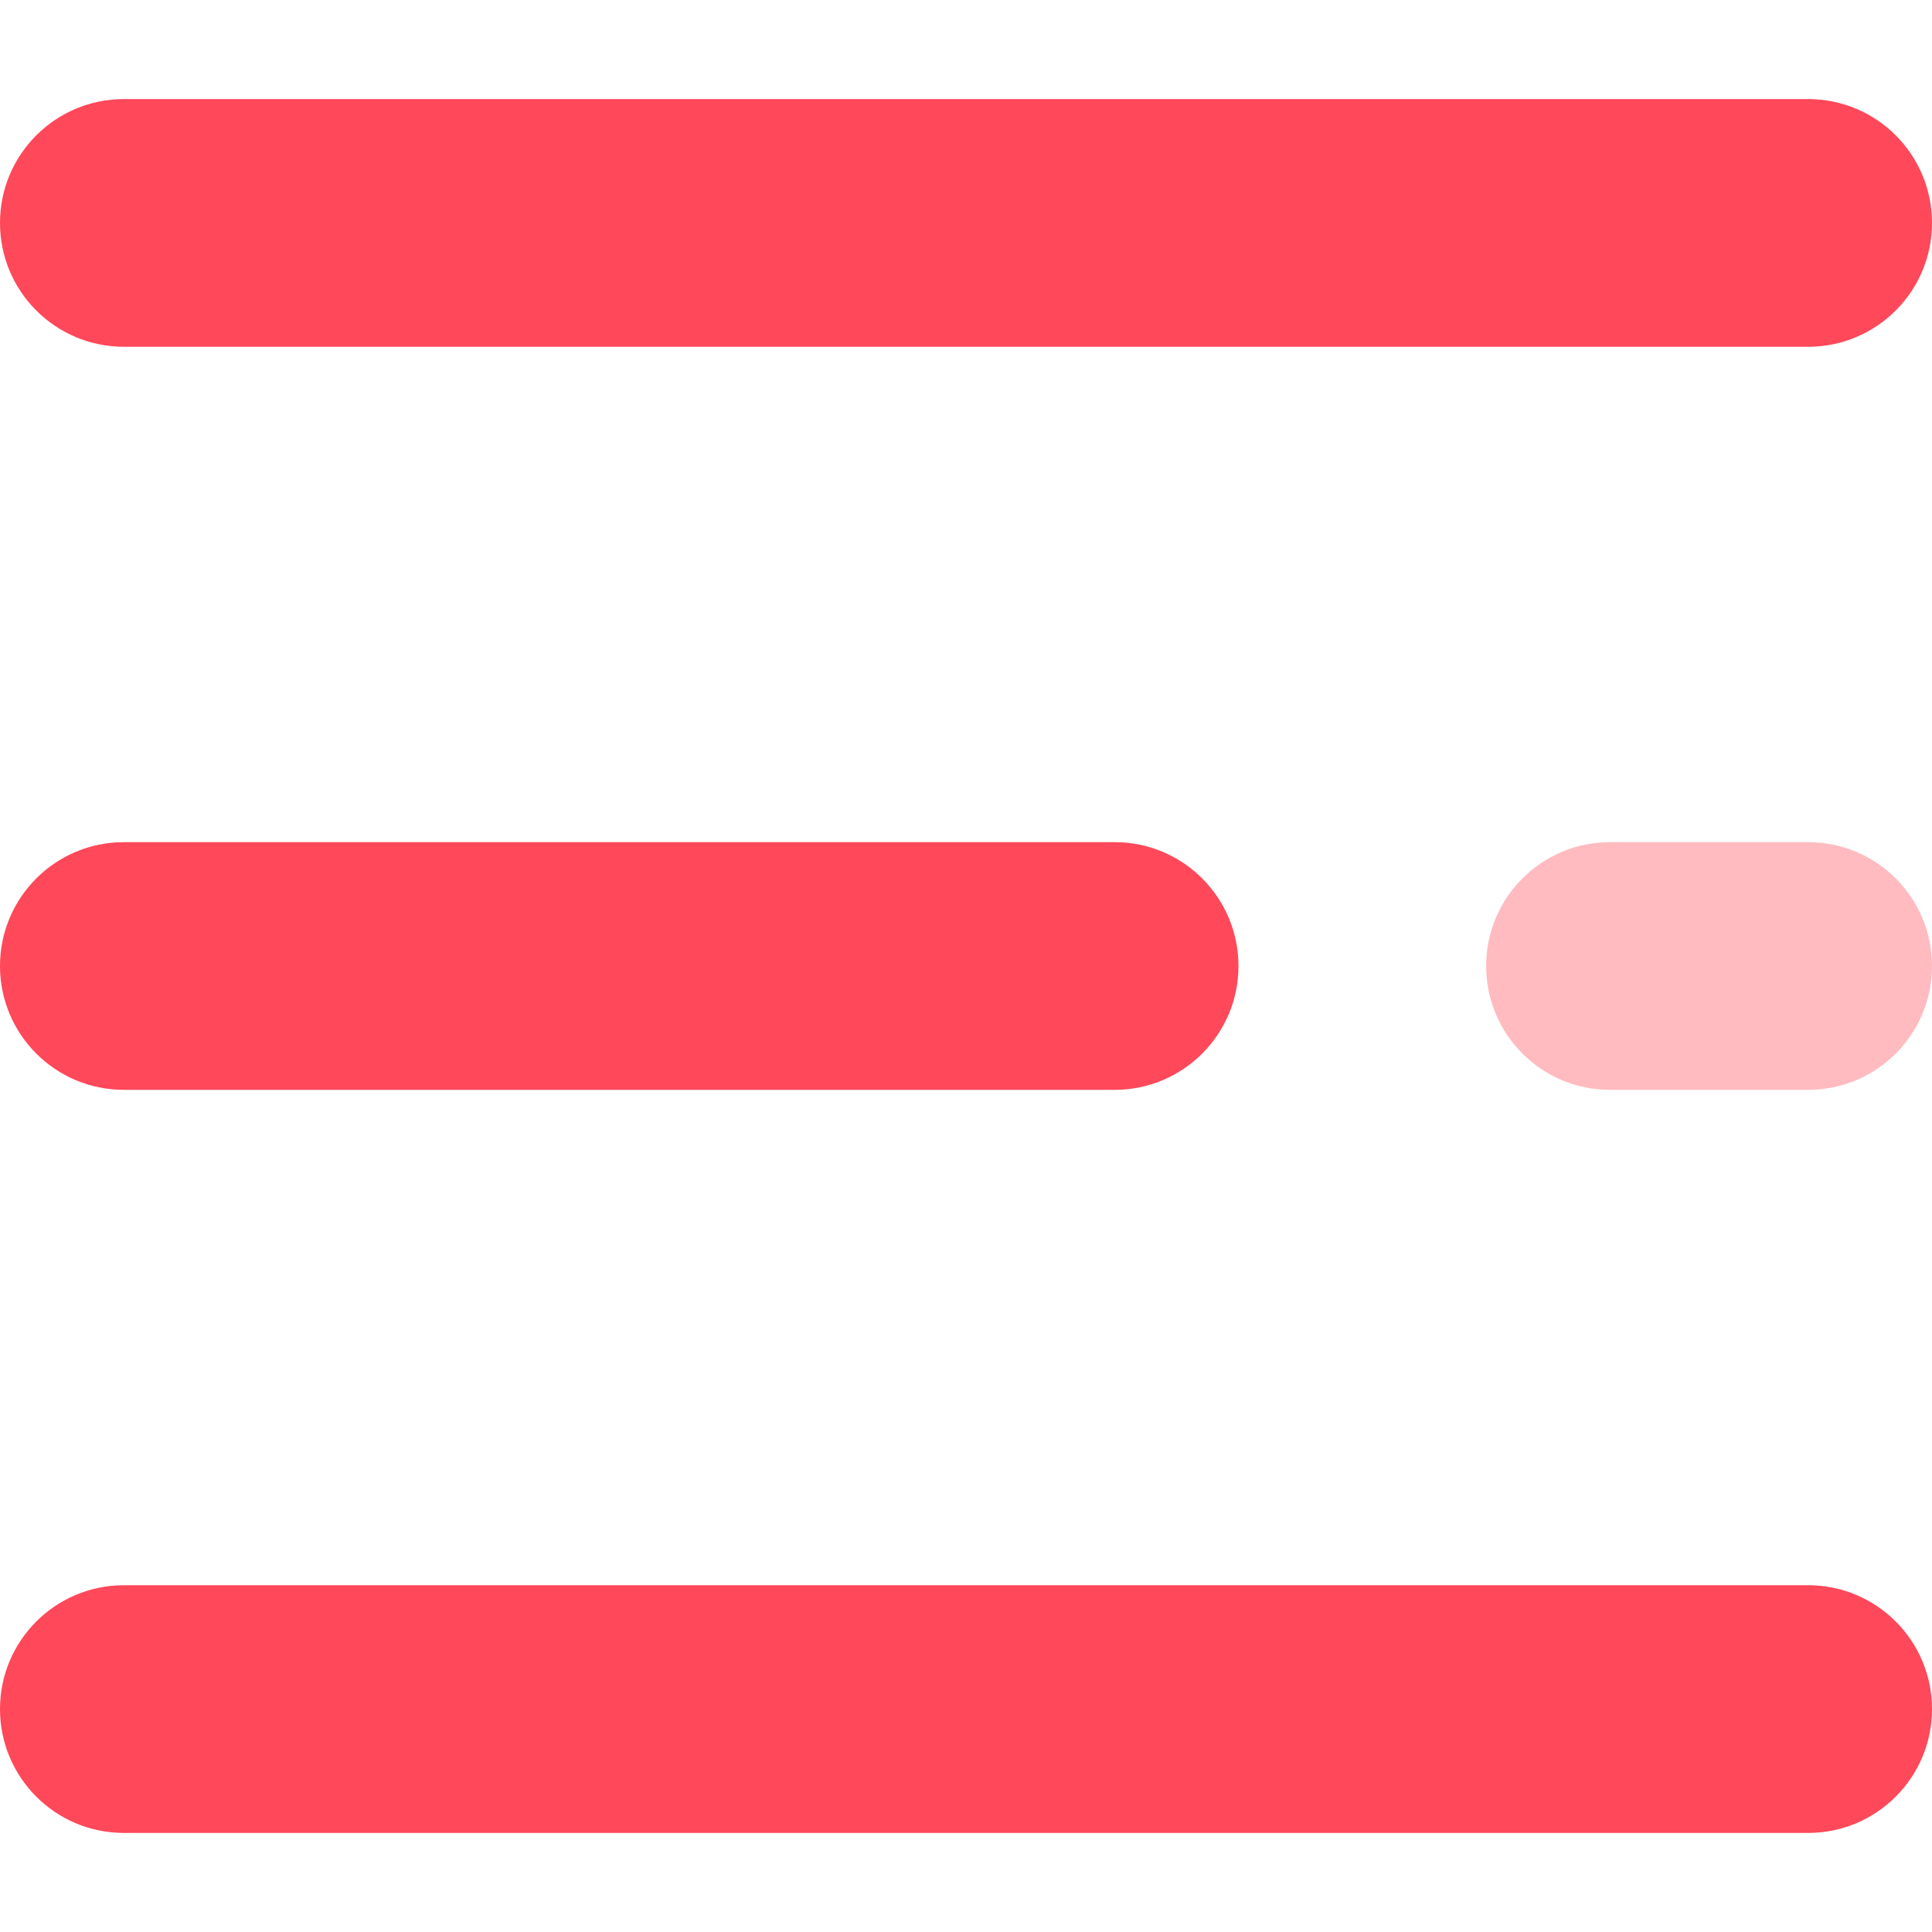
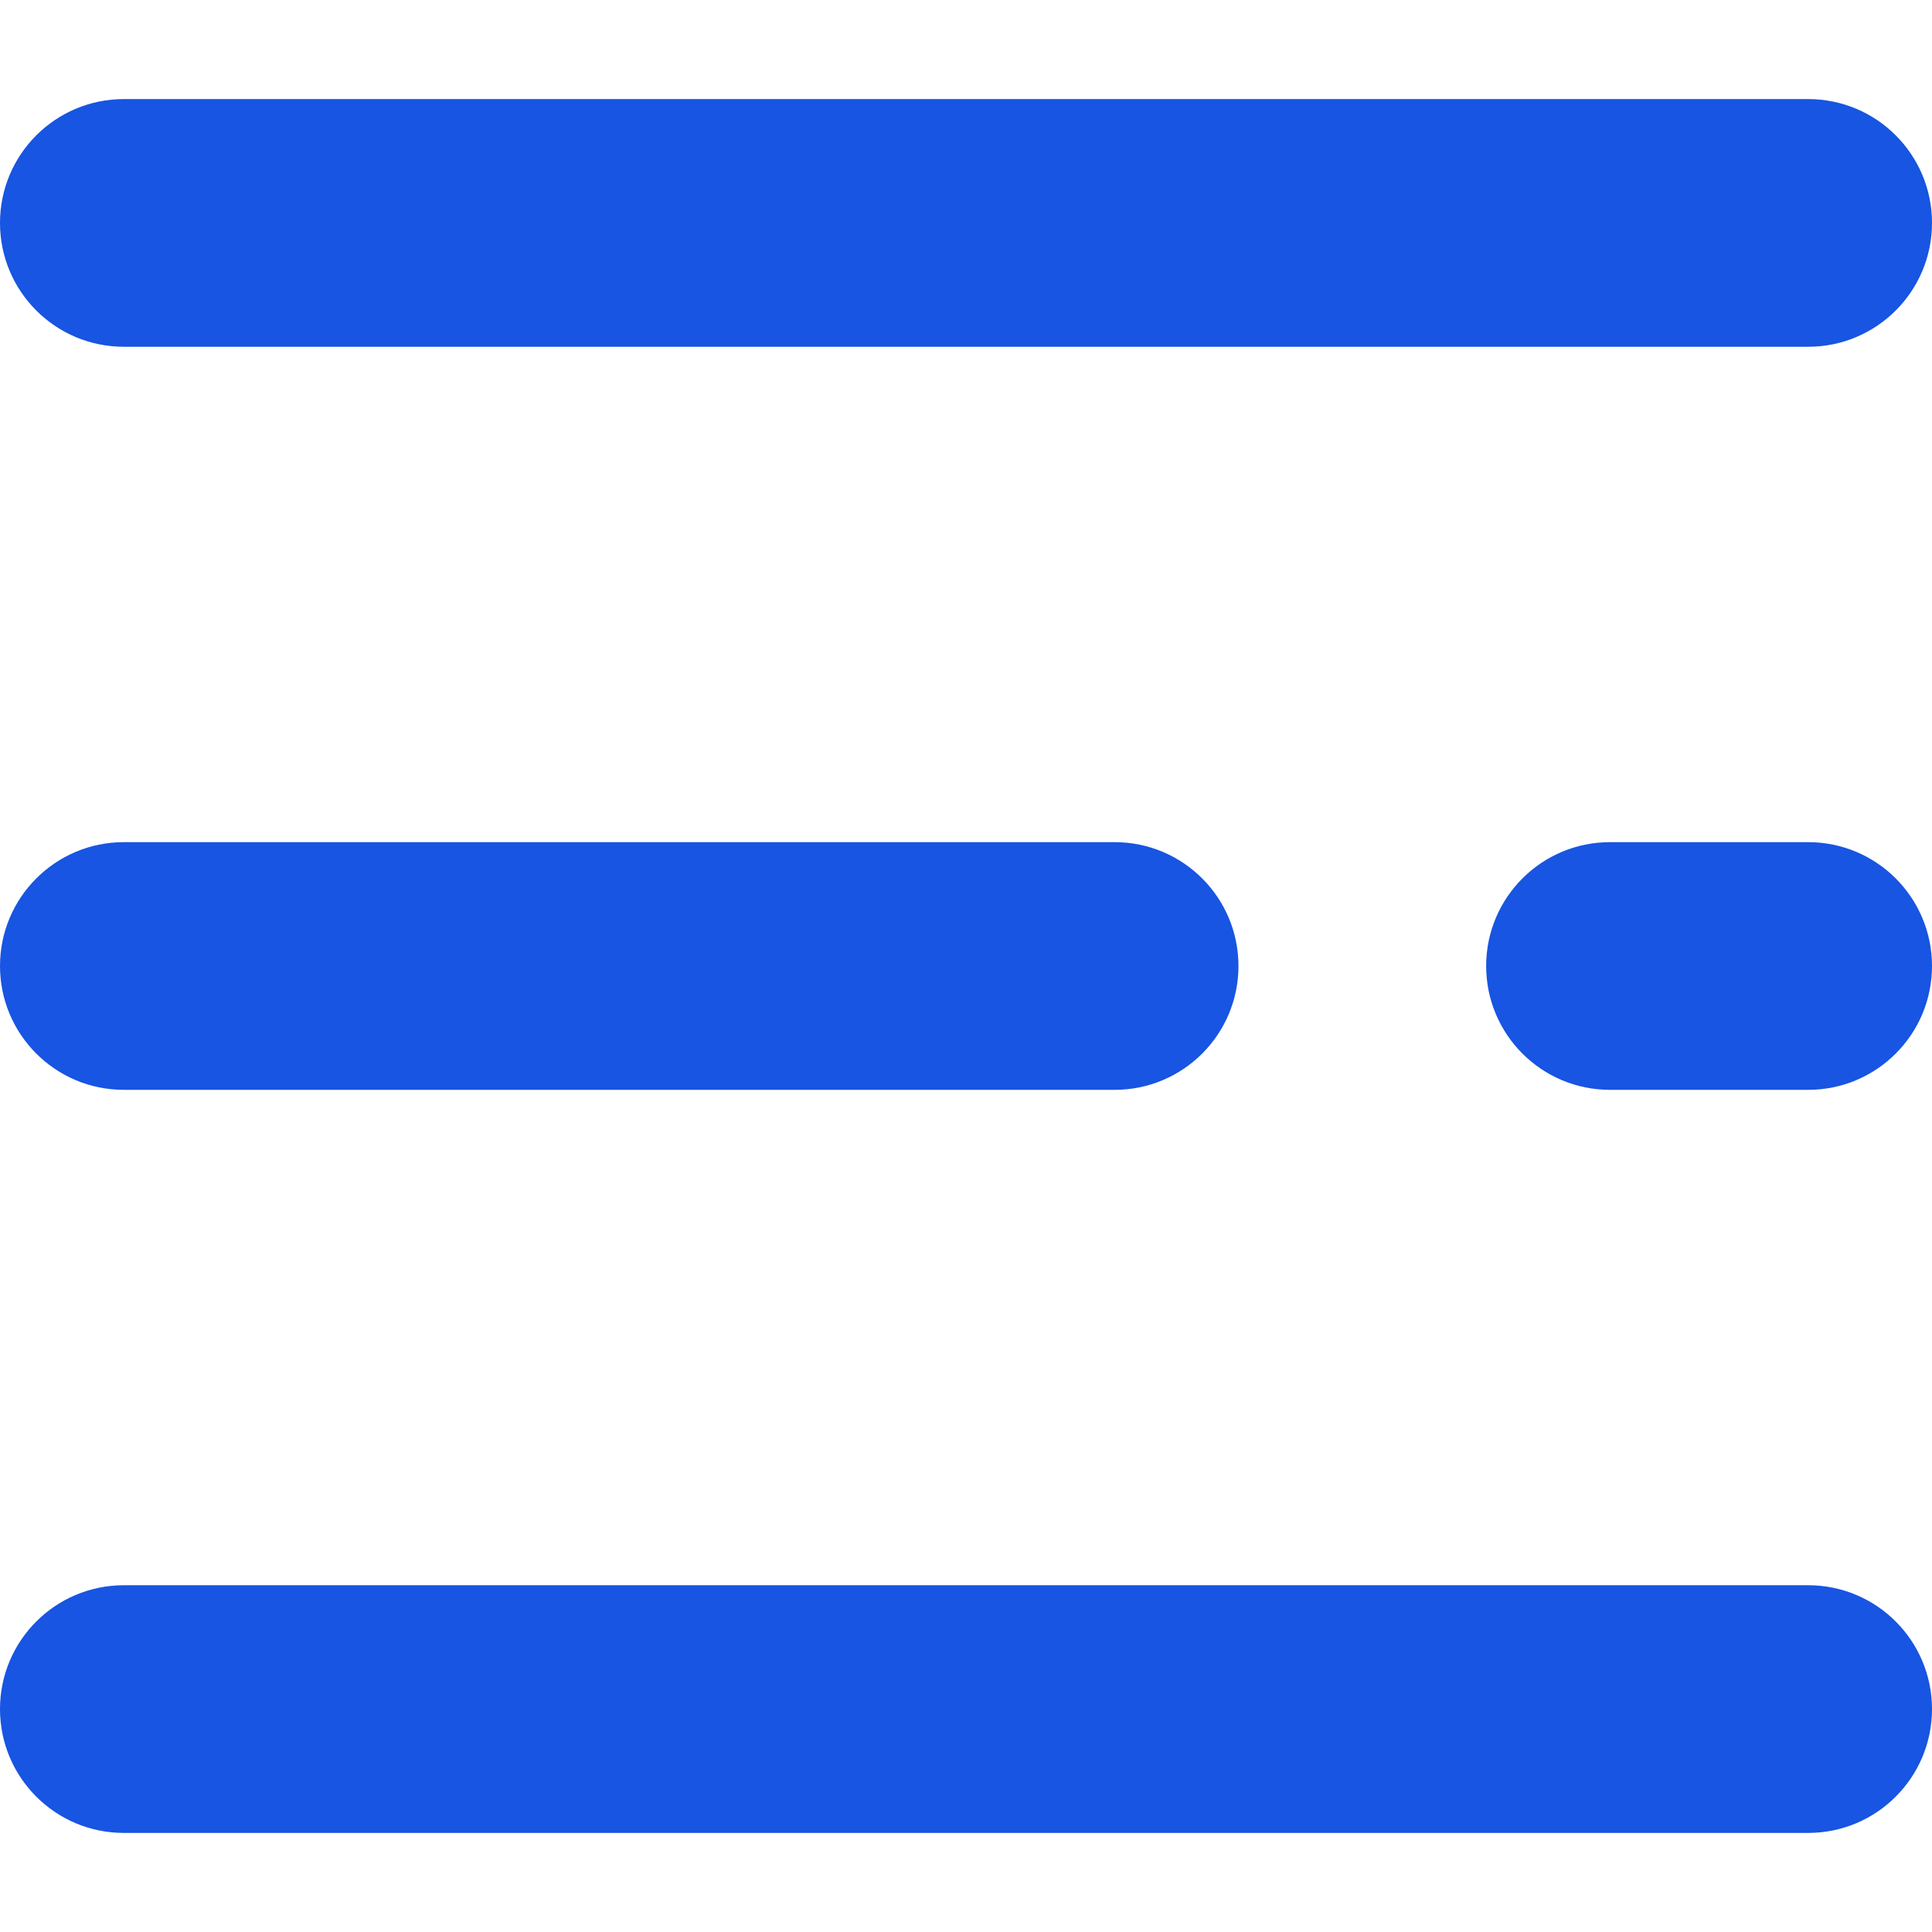
<svg xmlns="http://www.w3.org/2000/svg" version="1.1" id="Capa_1" x="0px" y="0px" viewBox="0 0 512 512" style="enable-background:new 0 0 512 512;" xml:space="preserve">
  <g>
-     <path style="fill:#FF485A;" d="M479.18,91.897H32.821C14.69,91.897,0,77.207,0,59.077s14.69-32.821,32.821-32.821H479.18   c18.13,0,32.82,14.69,32.82,32.821S497.31,91.897,479.18,91.897z" />
-     <path style="fill:#FF485A;" d="M295.385,288.821H32.821C14.69,288.821,0,274.13,0,256s14.69-32.821,32.821-32.821h262.564   c18.13,0,32.821,14.69,32.821,32.821S313.515,288.821,295.385,288.821z" />
+     <path style="fill:#1755e2;" d="M479.18,91.897H32.821C14.69,91.897,0,77.207,0,59.077s14.69-32.821,32.821-32.821H479.18   c18.13,0,32.82,14.69,32.82,32.821S497.31,91.897,479.18,91.897z" />
+     <path style="fill:#1755e2;" d="M295.385,288.821H32.821C14.69,288.821,0,274.13,0,256s14.69-32.821,32.821-32.821h262.564   c18.13,0,32.821,14.69,32.821,32.821S313.515,288.821,295.385,288.821z" />
  </g>
-   <path style="fill:#FFBBC0;" d="M479.18,288.821h-52.513c-18.13,0-32.821-14.69-32.821-32.821s14.69-32.821,32.821-32.821h52.513  c18.13,0,32.82,14.69,32.82,32.821S497.31,288.821,479.18,288.821z" />
-   <path style="fill:#FF485A;" d="M479.18,485.744H32.821C14.69,485.744,0,471.053,0,452.923c0-18.13,14.69-32.821,32.821-32.821  H479.18c18.13,0,32.82,14.69,32.82,32.821C512,471.053,497.31,485.744,479.18,485.744z" />
+   <path style="fill:#1755e2;" d="M479.18,288.821h-52.513c-18.13,0-32.821-14.69-32.821-32.821s14.69-32.821,32.821-32.821h52.513  c18.13,0,32.82,14.69,32.82,32.821S497.31,288.821,479.18,288.821z" />
+   <path style="fill:#1755e2;" d="M479.18,485.744H32.821C14.69,485.744,0,471.053,0,452.923c0-18.13,14.69-32.821,32.821-32.821  H479.18c18.13,0,32.82,14.69,32.82,32.821C512,471.053,497.31,485.744,479.18,485.744z" />
  <g>
</g>
  <g>
</g>
  <g>
</g>
  <g>
</g>
  <g>
</g>
  <g>
</g>
  <g>
</g>
  <g>
</g>
  <g>
</g>
  <g>
</g>
  <g>
</g>
  <g>
</g>
  <g>
</g>
  <g>
</g>
  <g>
</g>
</svg>
